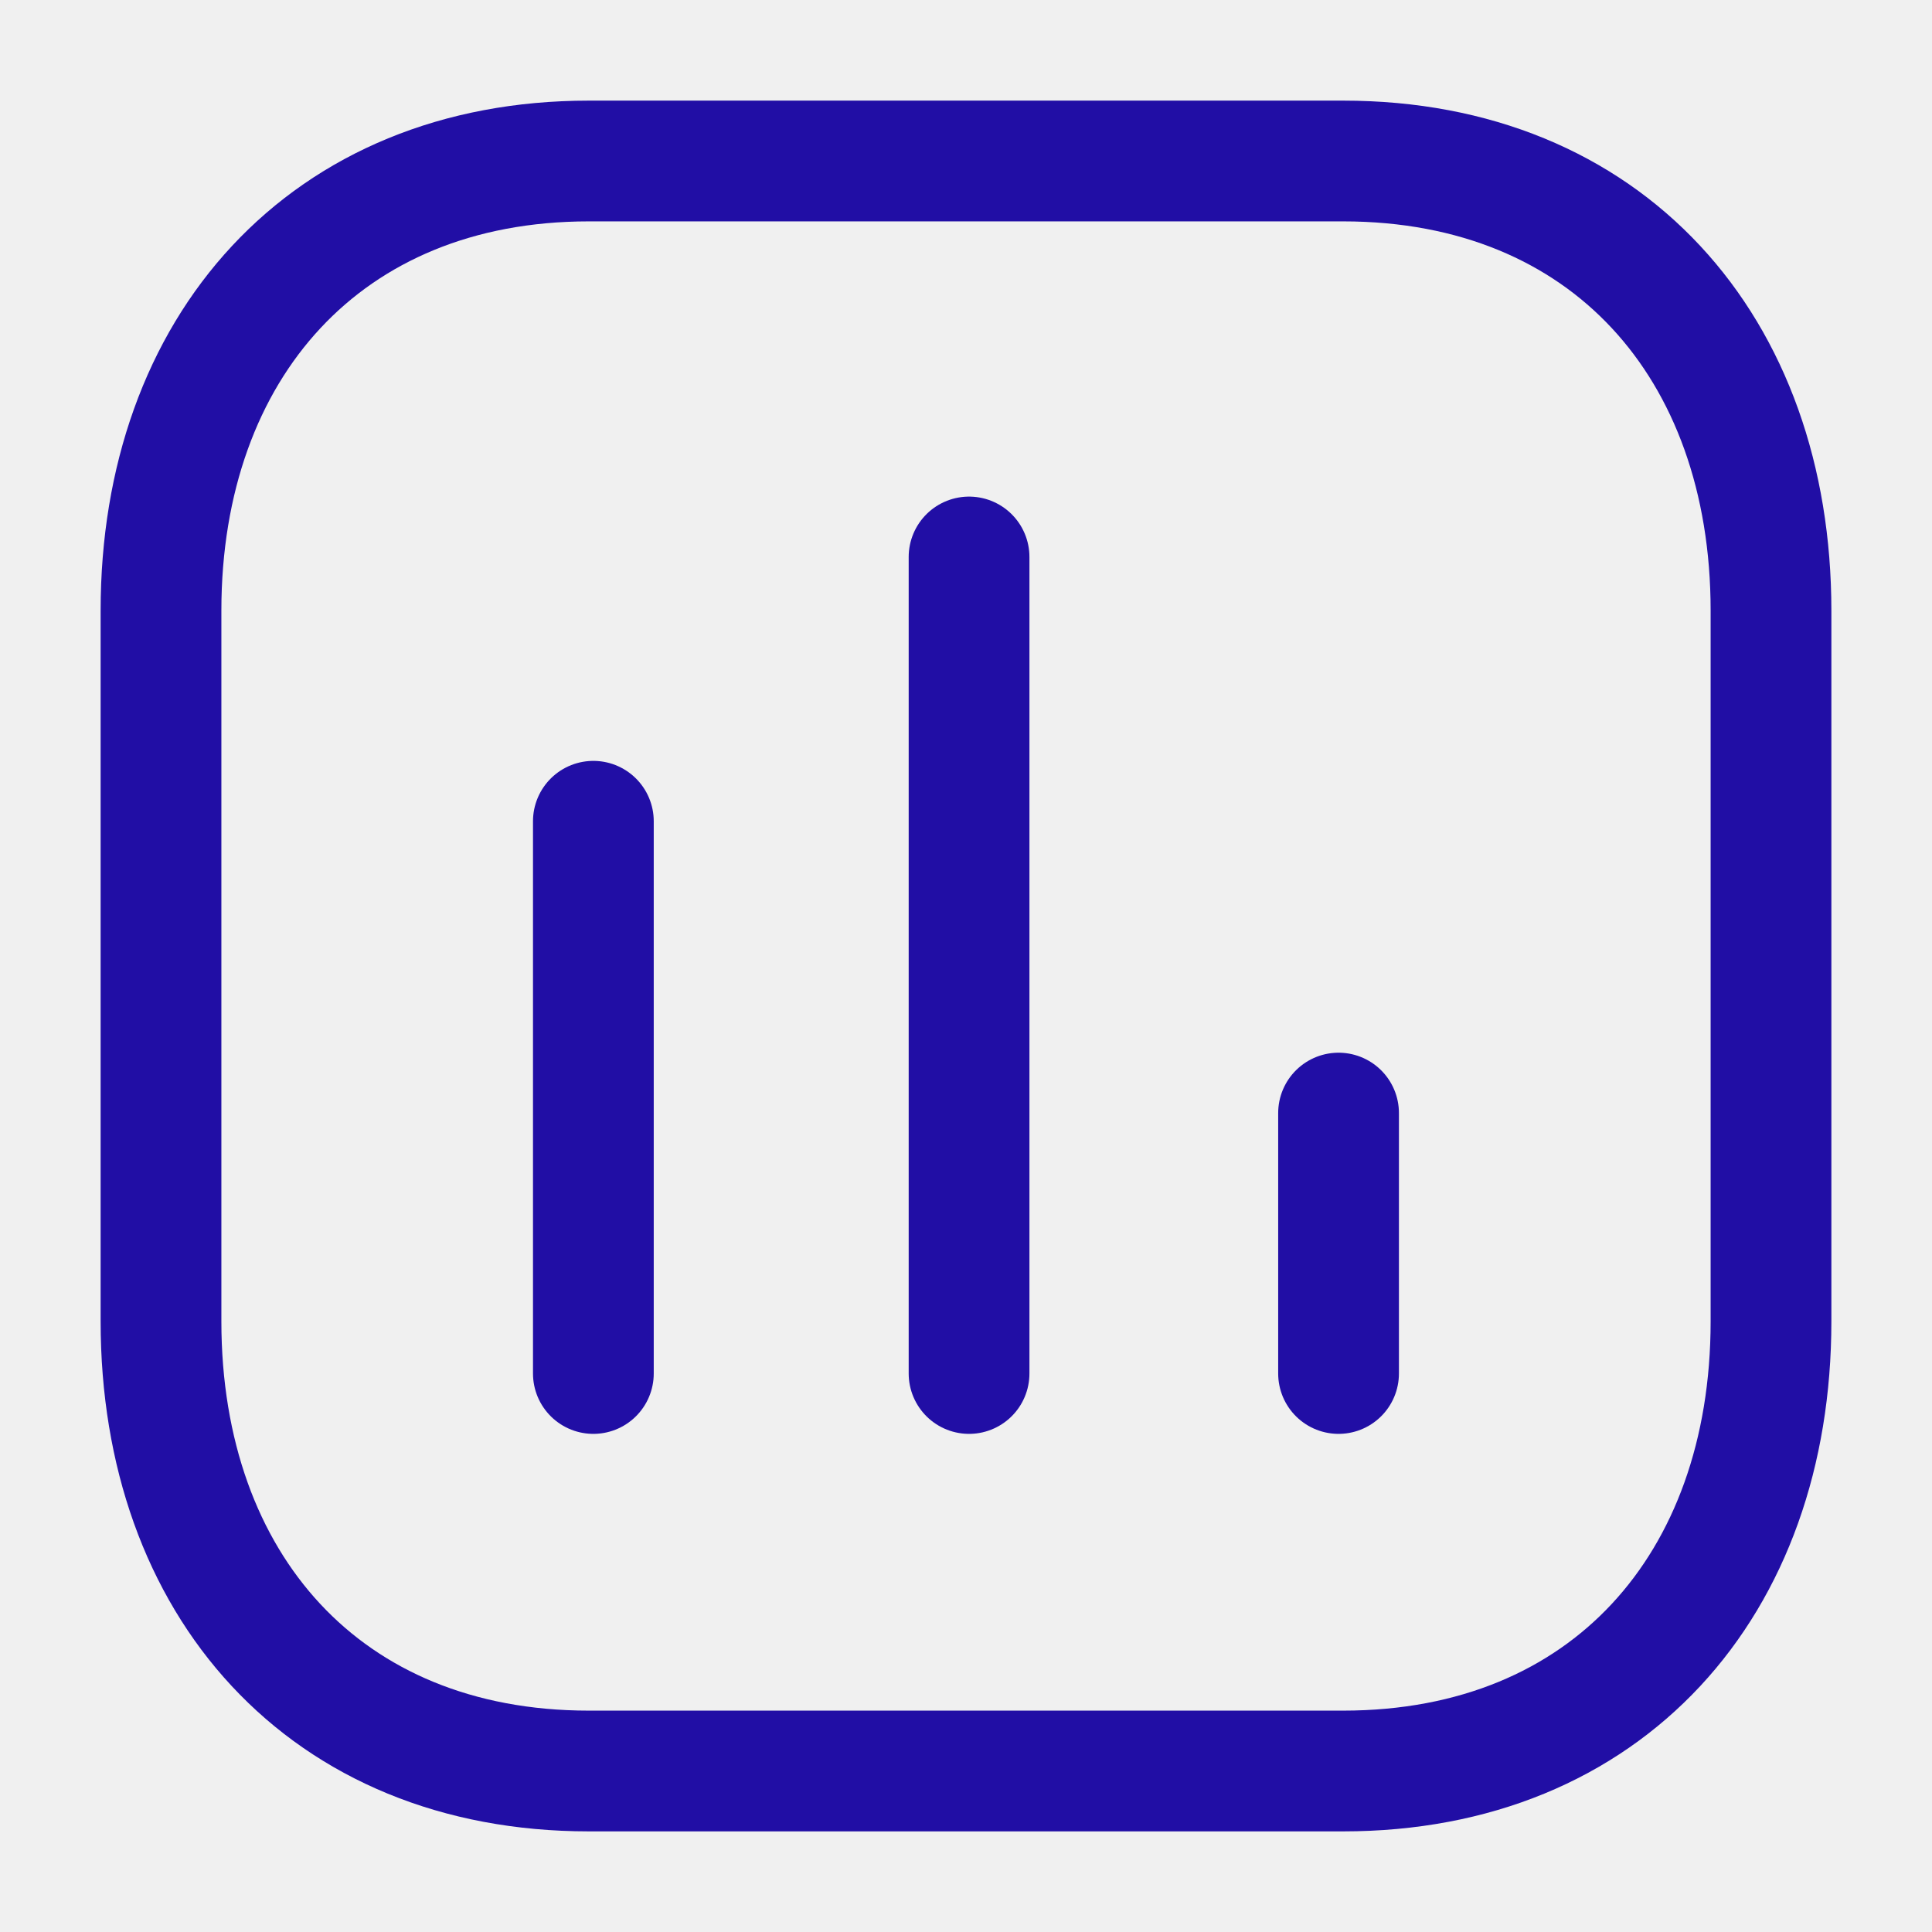
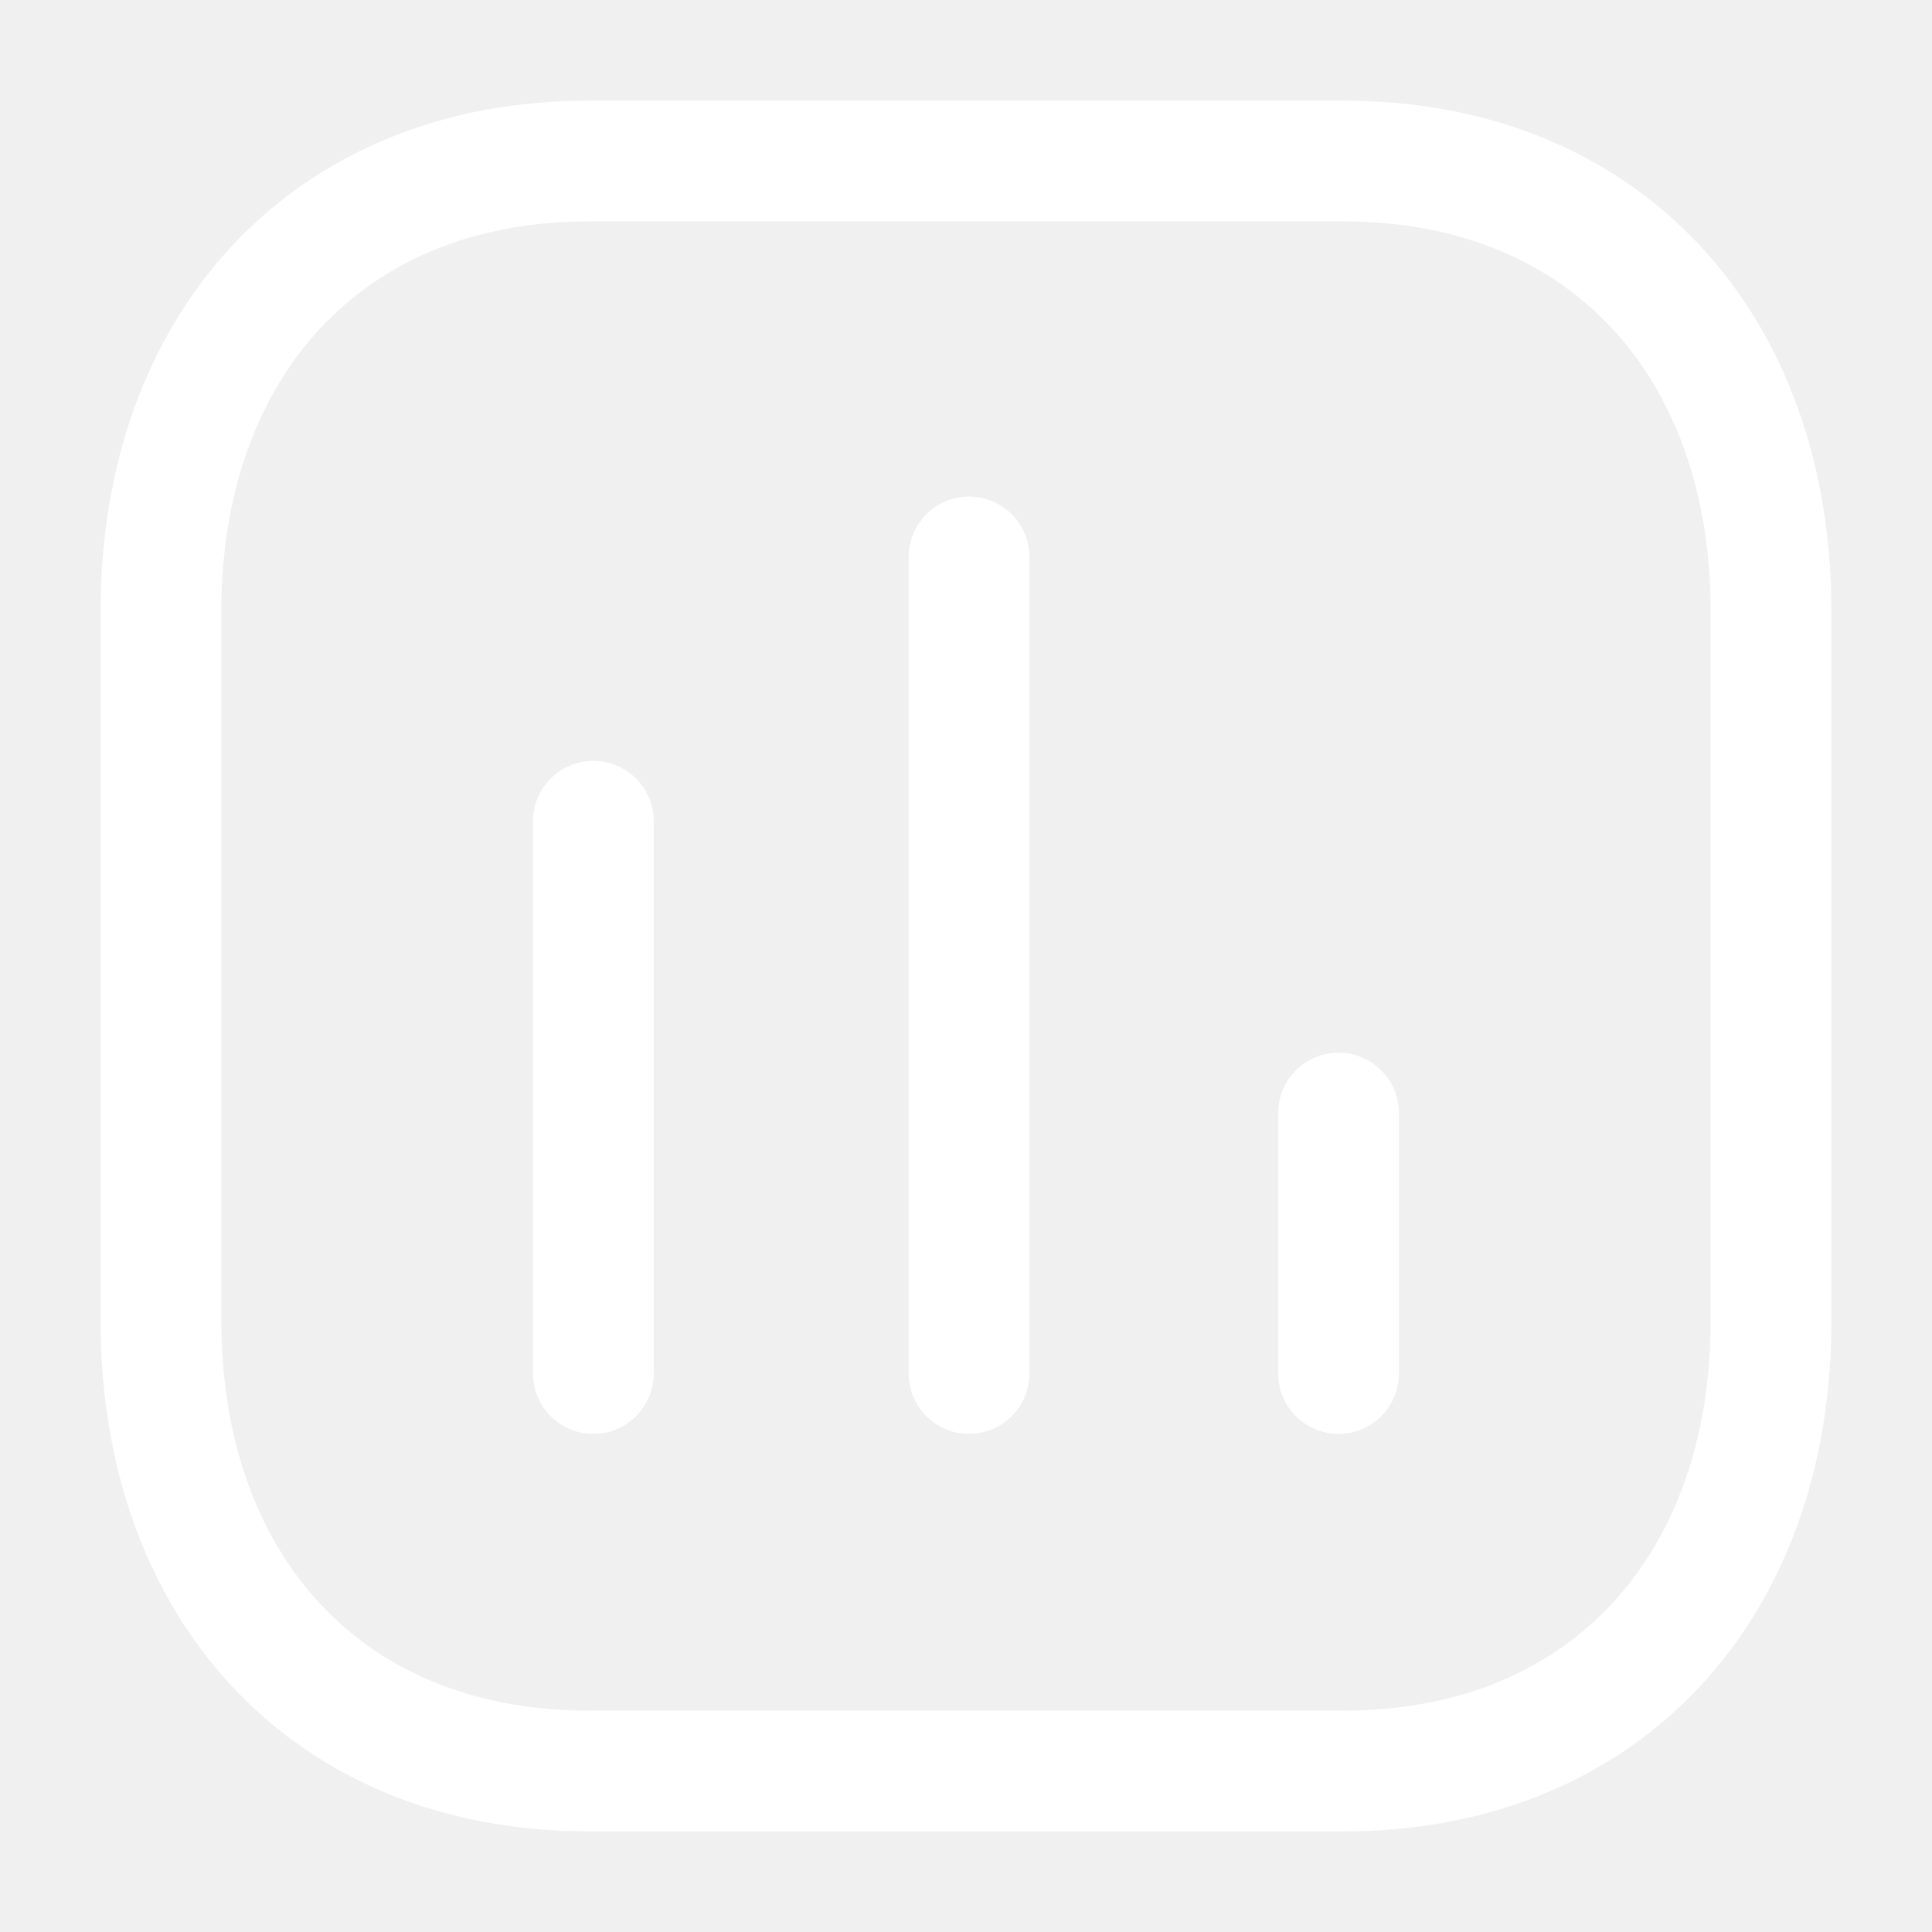
<svg xmlns="http://www.w3.org/2000/svg" width="24" height="24" viewBox="0 0 24 24" fill="none">
-   <path d="M7.371 10.202V17.062" stroke="#210EA5" stroke-width="1.5" stroke-linecap="round" stroke-linejoin="round" />
-   <path d="M12.038 6.919V17.062" stroke="#210EA5" stroke-width="1.5" stroke-linecap="round" stroke-linejoin="round" />
-   <path d="M16.628 13.827V17.062" stroke="#210EA5" stroke-width="1.5" stroke-linecap="round" stroke-linejoin="round" />
-   <path fill-rule="evenodd" clip-rule="evenodd" d="M16.686 2H7.314C4.048 2 2 4.312 2 7.585V16.415C2 19.688 4.038 22 7.314 22H16.686C19.962 22 22 19.688 22 16.415V7.585C22 4.312 19.962 2 16.686 2Z" stroke="#210EA5" stroke-width="1.5" stroke-linecap="round" stroke-linejoin="round" />
+   <path d="M7.371 10.202V17.062" stroke="#FFFFFF" stroke-width="1.5" stroke-linecap="round" stroke-linejoin="round" />
+   <path d="M12.038 6.919V17.062" stroke="#FFFFFF" stroke-width="1.5" stroke-linecap="round" stroke-linejoin="round" />
+   <path d="M16.628 13.827V17.062" stroke="#FFFFFF" stroke-width="1.5" stroke-linecap="round" stroke-linejoin="round" />
+   <path fill-rule="evenodd" clip-rule="evenodd" d="M16.686 2H7.314C4.048 2 2 4.312 2 7.585V16.415C2 19.688 4.038 22 7.314 22H16.686C19.962 22 22 19.688 22 16.415V7.585C22 4.312 19.962 2 16.686 2Z" stroke="#FFFFFF" stroke-width="1.5" stroke-linecap="round" stroke-linejoin="round" />
</svg>
